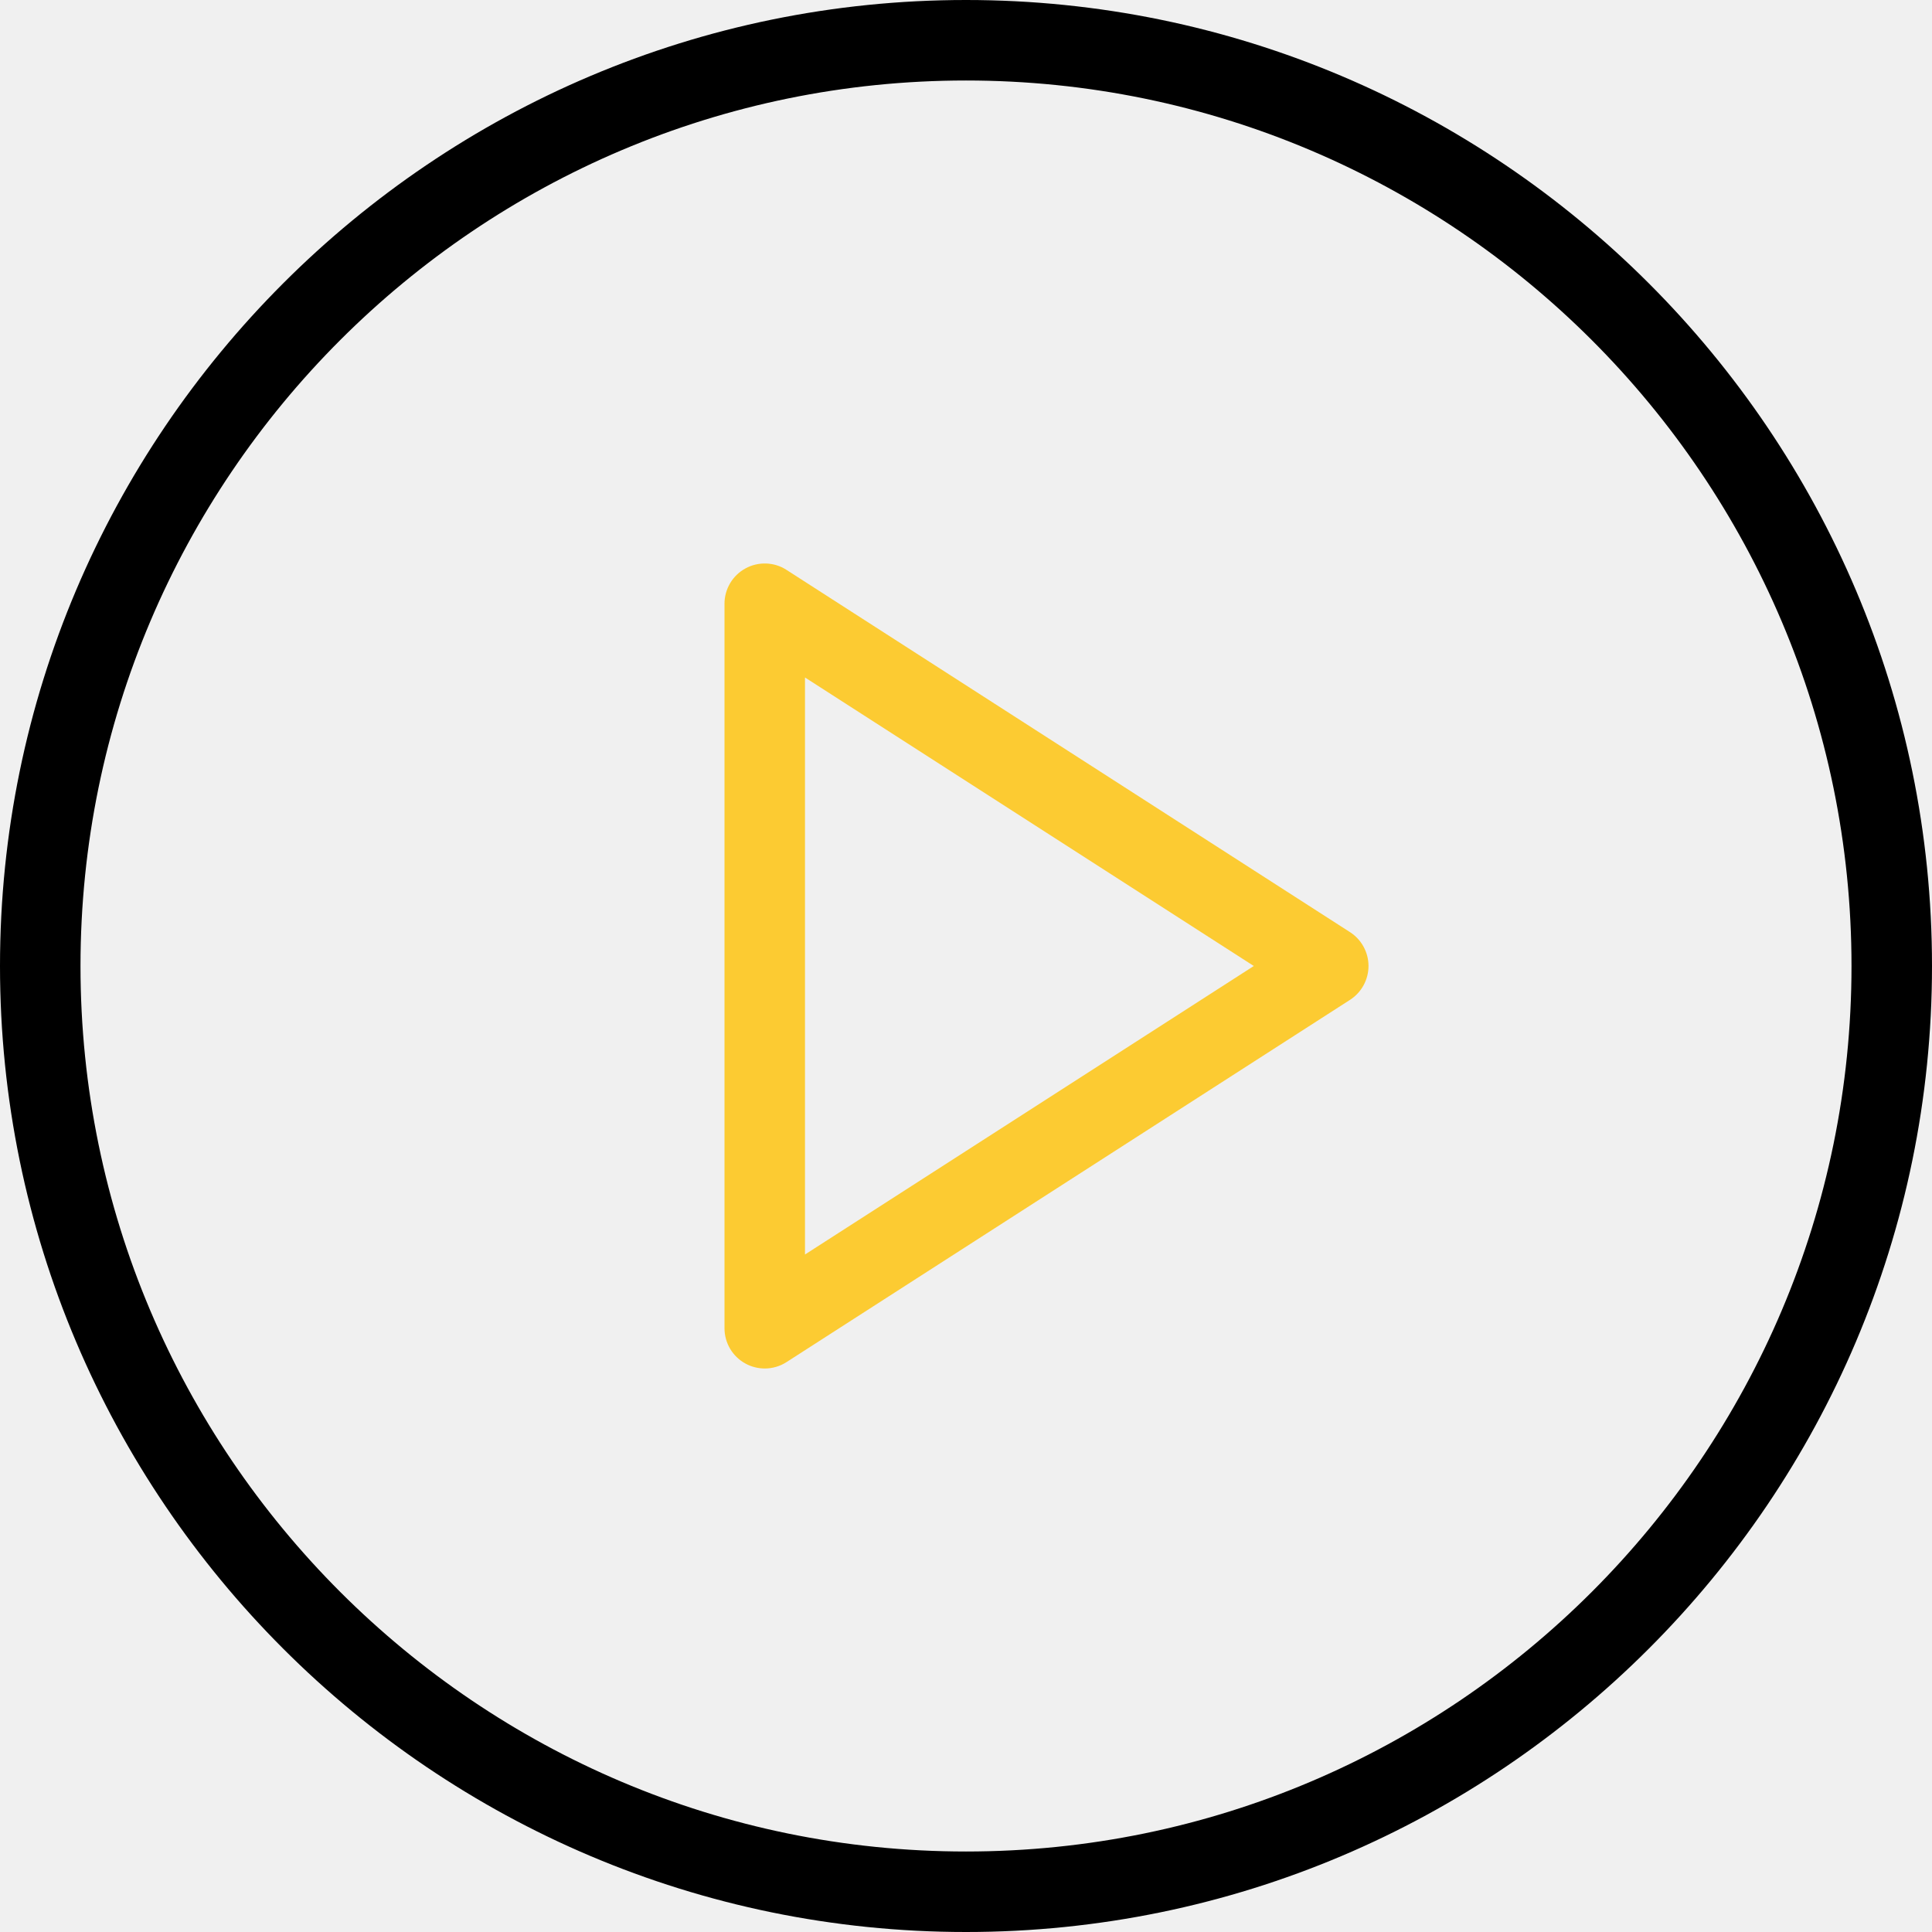
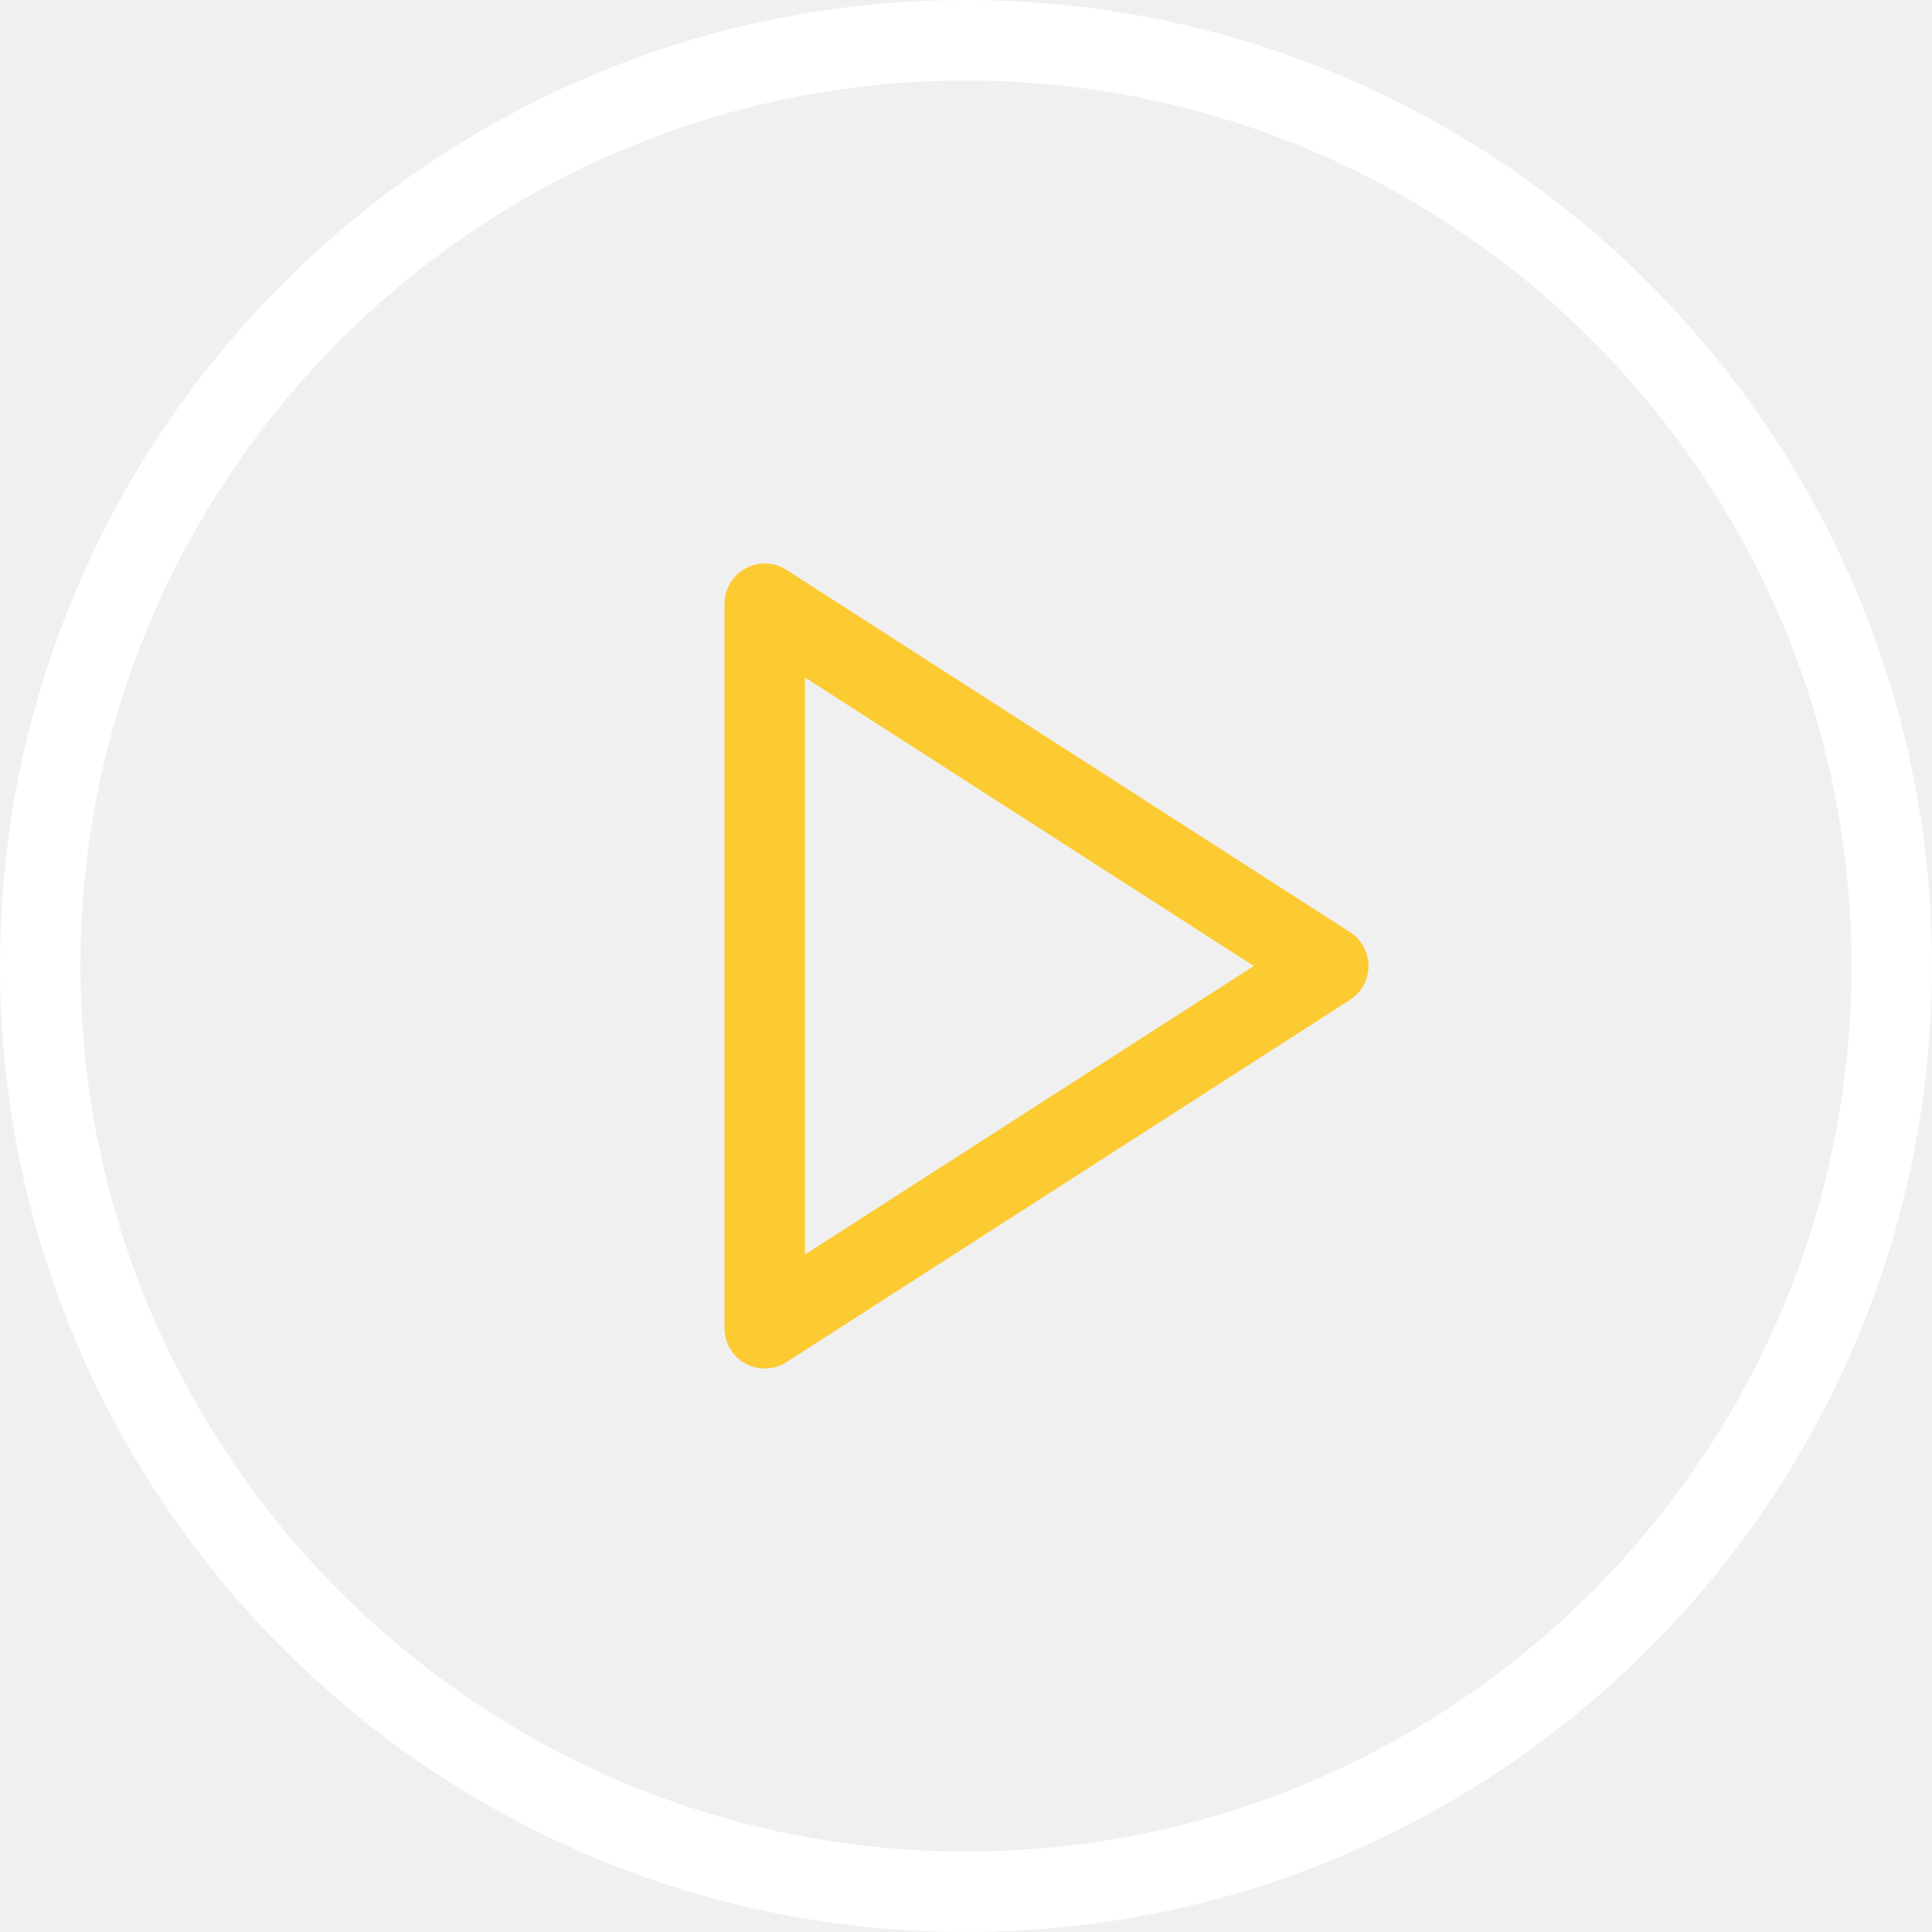
<svg xmlns="http://www.w3.org/2000/svg" width="512" height="512" viewBox="0 0 512 512" fill="none">
  <g clip-path="url(#clip0_43_300)">
-     <path d="M256 0C114.833 0 0 114.844 0 256C0 397.156 114.833 512 256 512C397.167 512 512 397.156 512 256C512 114.844 397.167 0 256 0ZM256 490.667C126.604 490.667 21.333 385.396 21.333 256C21.333 126.604 126.604 21.333 256 21.333C385.396 21.333 490.667 126.604 490.667 256C490.667 385.396 385.396 490.667 256 490.667Z" fill="black" />
+     <path d="M256 0C114.833 0 0 114.844 0 256C0 397.156 114.833 512 256 512C397.167 512 512 397.156 512 256C512 114.844 397.167 0 256 0ZM256 490.667C126.604 490.667 21.333 385.396 21.333 256C21.333 126.604 126.604 21.333 256 21.333C385.396 21.333 490.667 126.604 490.667 256C490.667 385.396 385.396 490.667 256 490.667Z" fill="white" />
    <path d="M357.771 247.03L208.438 151.03C205.167 148.895 200.938 148.78 197.563 150.634C195.879 151.55 194.473 152.904 193.494 154.552C192.515 156.2 191.999 158.082 192 159.999V351.999C192 355.905 194.125 359.489 197.563 361.364C199.129 362.217 200.884 362.665 202.667 362.666C204.667 362.666 206.688 362.103 208.438 360.968L357.771 264.968C360.813 263.01 362.667 259.624 362.667 255.999C362.667 252.374 360.813 248.989 357.771 247.03ZM213.333 332.457V179.541L332.271 255.999L213.333 332.457Z" fill="#FCCB32" />
  </g>
  <defs>
    <clipPath id="clip0_43_300">
      <rect width="512" height="512" fill="white" />
    </clipPath>
  </defs>
</svg>
